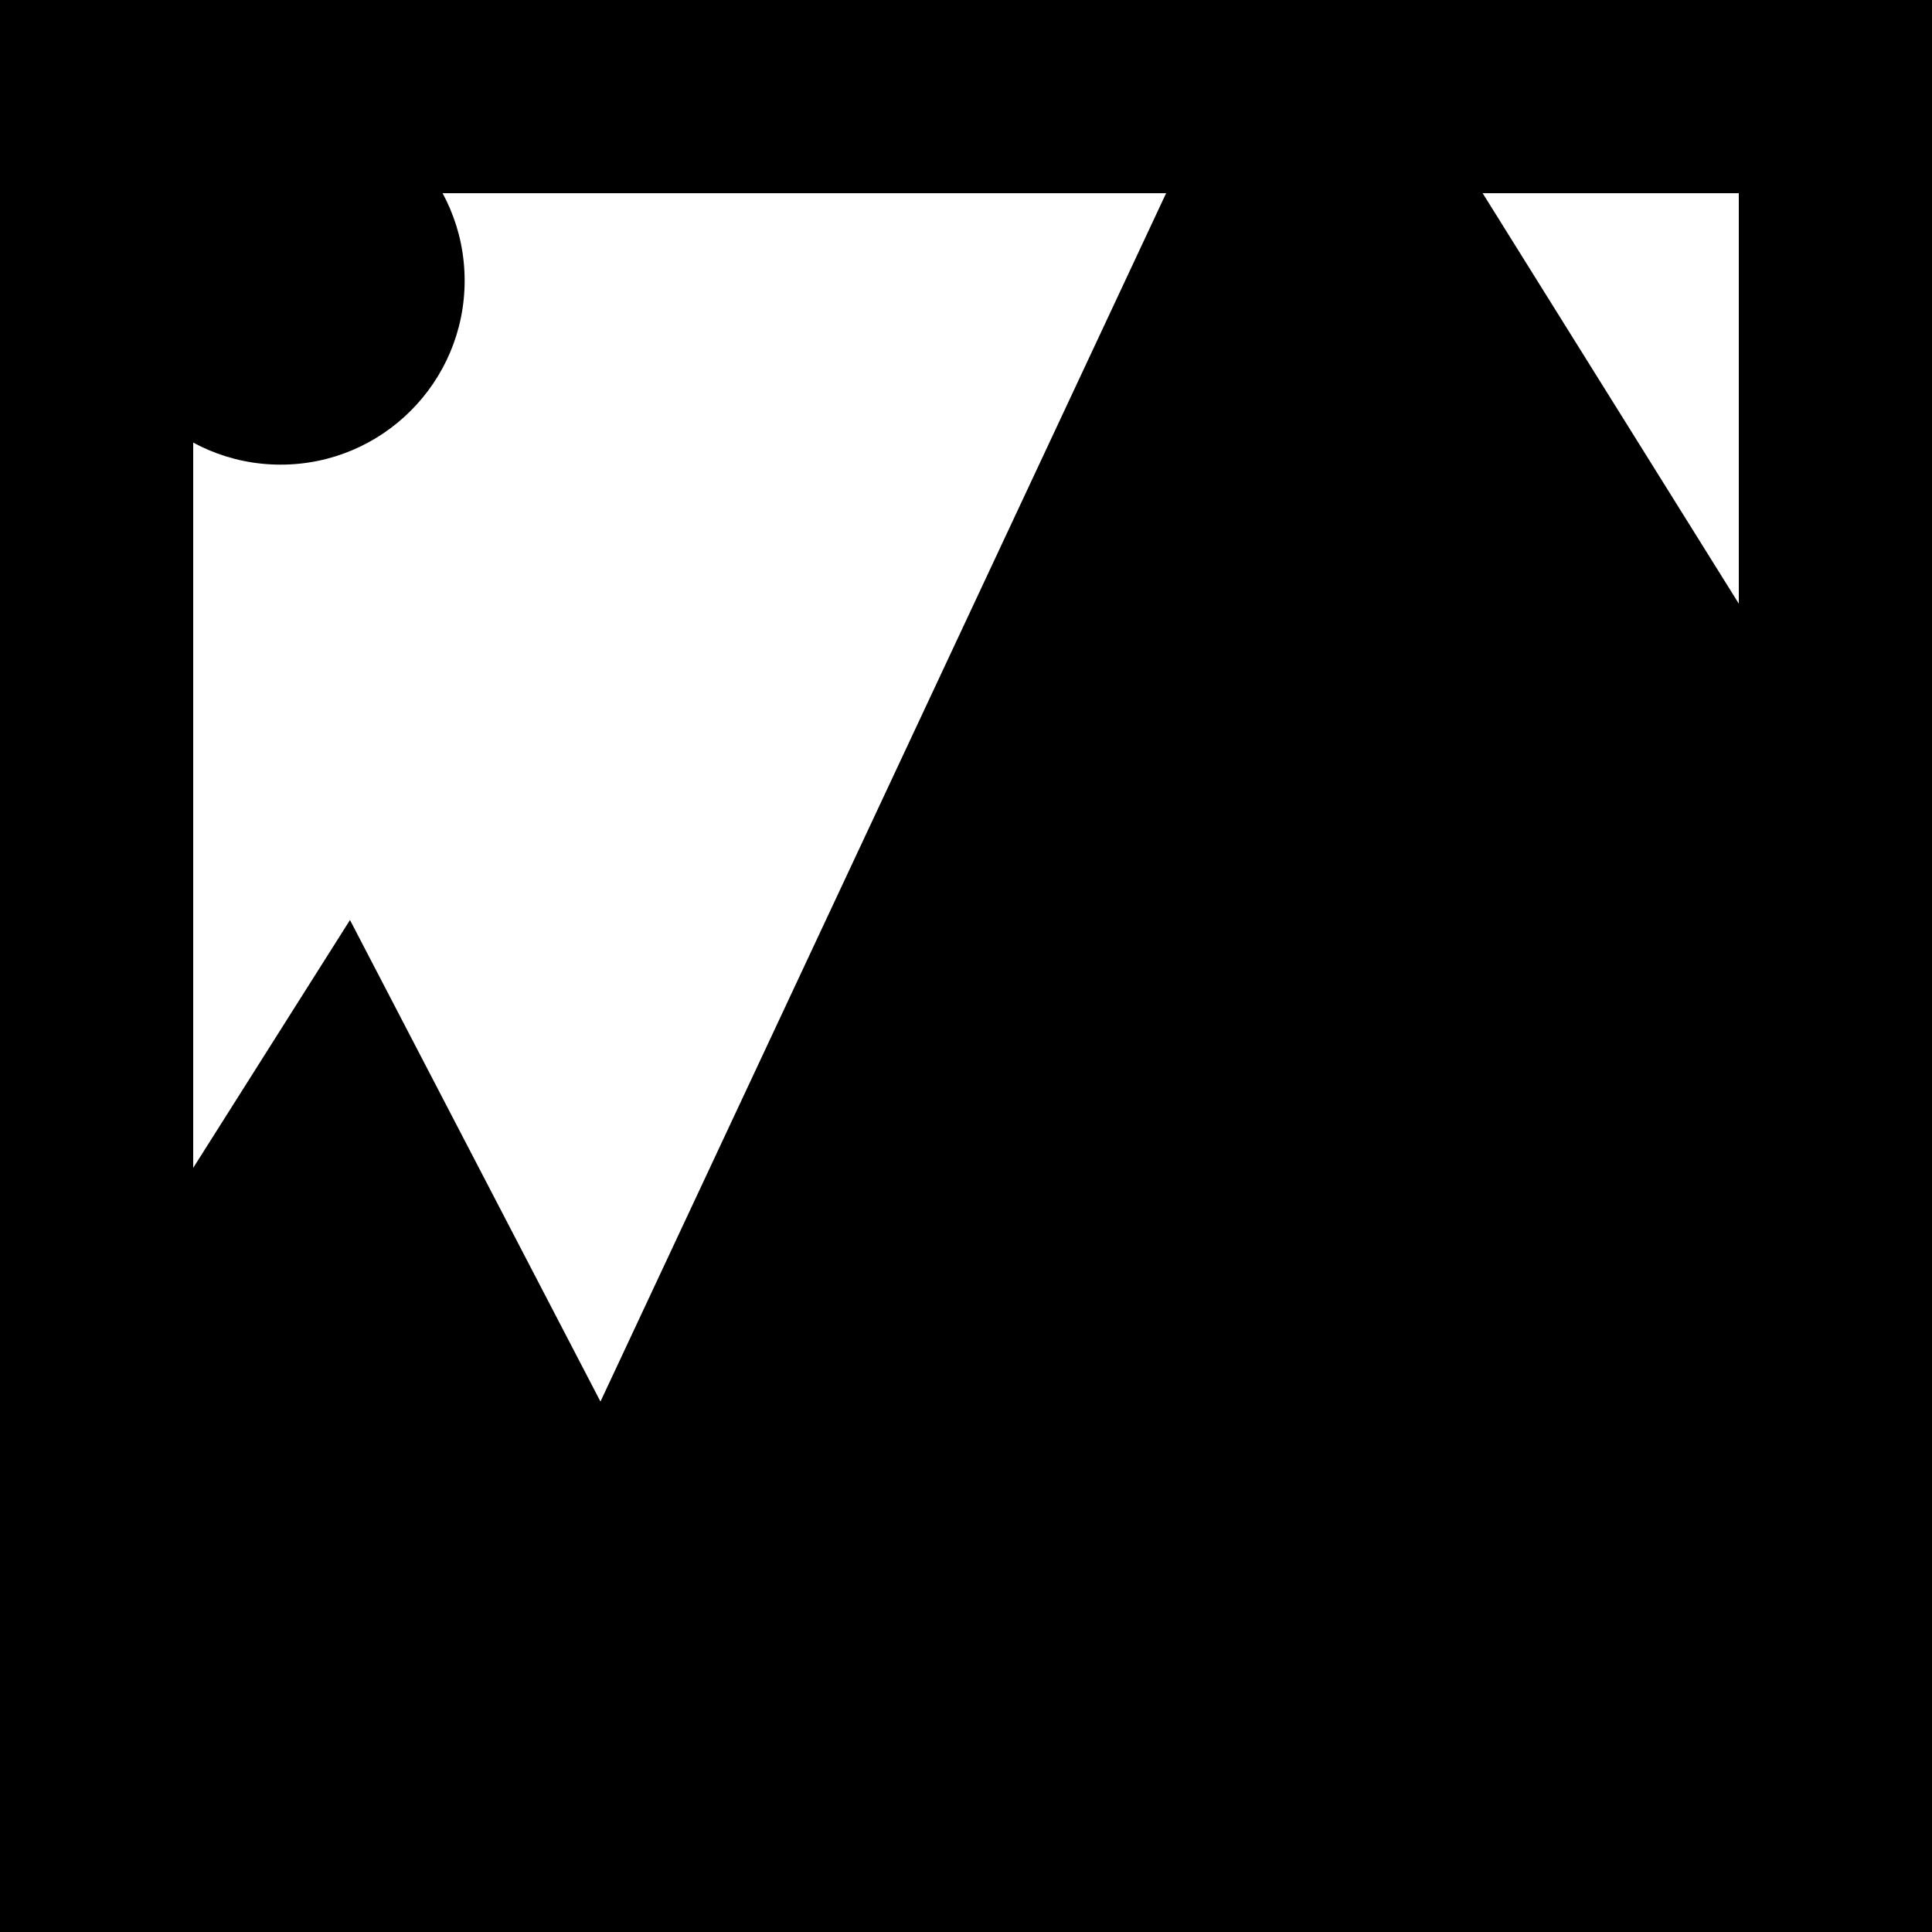
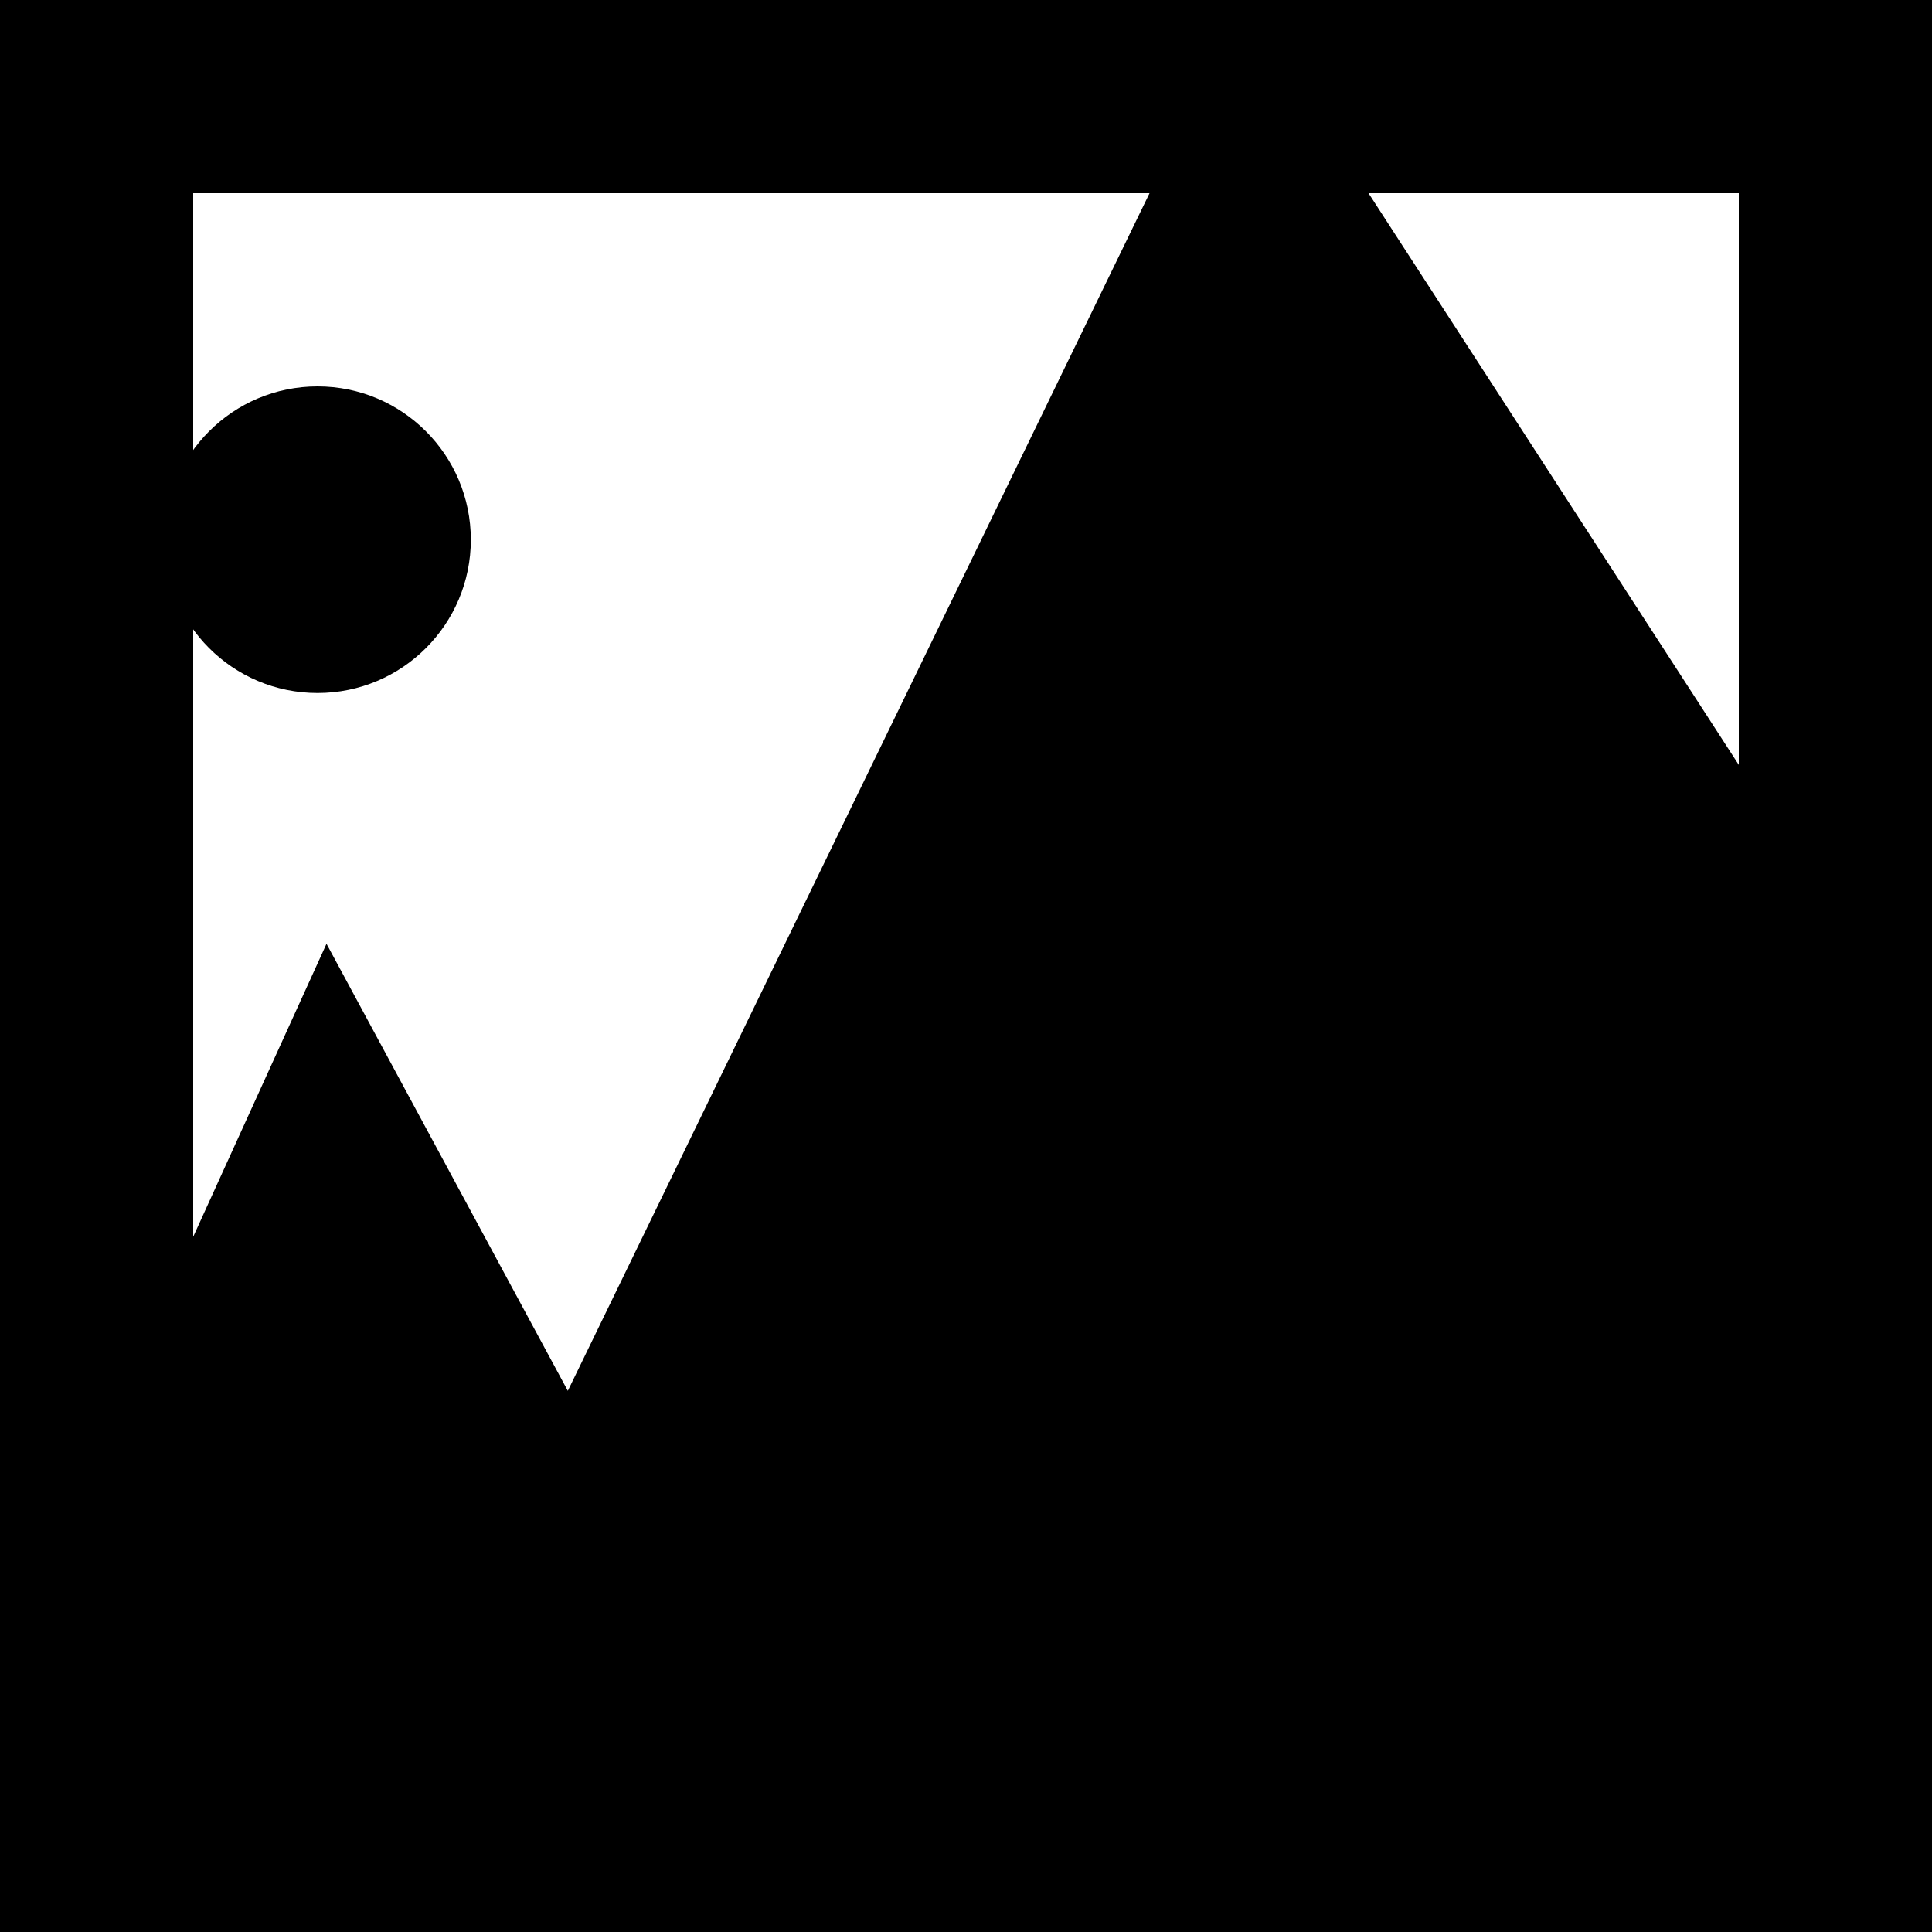
<svg xmlns="http://www.w3.org/2000/svg" width="20px" height="20px" viewBox="0 0 20 20" version="1.1">
-   <g id="Artboard" stroke="none" stroke-width="1" fill="none" fill-rule="evenodd">
-     <polygon id="Combined-Shape" fill="#000000" points="6.216 14.509 13.476 -1 20.072 9.569 20.072 20.048 9.097 20.048 -3 19.995 3.623 9.524" />
-     <circle id="Oval" fill="#000000" cx="2.905" cy="2.905" r="1.905" />
-     <rect id="Rectangle" stroke="#000000" stroke-width="2" x="1" y="1" width="18" height="18" />
+   <g id="Artboard" stroke="none" stroke-width="1" fill="" fill-rule="evenodd">
+     <g id="28-Image-Full">
+       <g />
+       <path d="M11.9,2 L2,2 L2,12.803 L3.38,9.77 L5.878,14.398 L11.9,2 Z M14.167,2 L18,7.918 L18,2 L14.167,2 Z M20,0 L20,20 L0,20 L0,0 L20,0 Z" id="Combined-Shape" fill="" />
+       <circle id="Oval" fill="" cx="3.287" cy="5.587" r="1.587" />
+     </g>
  </g>
</svg>
